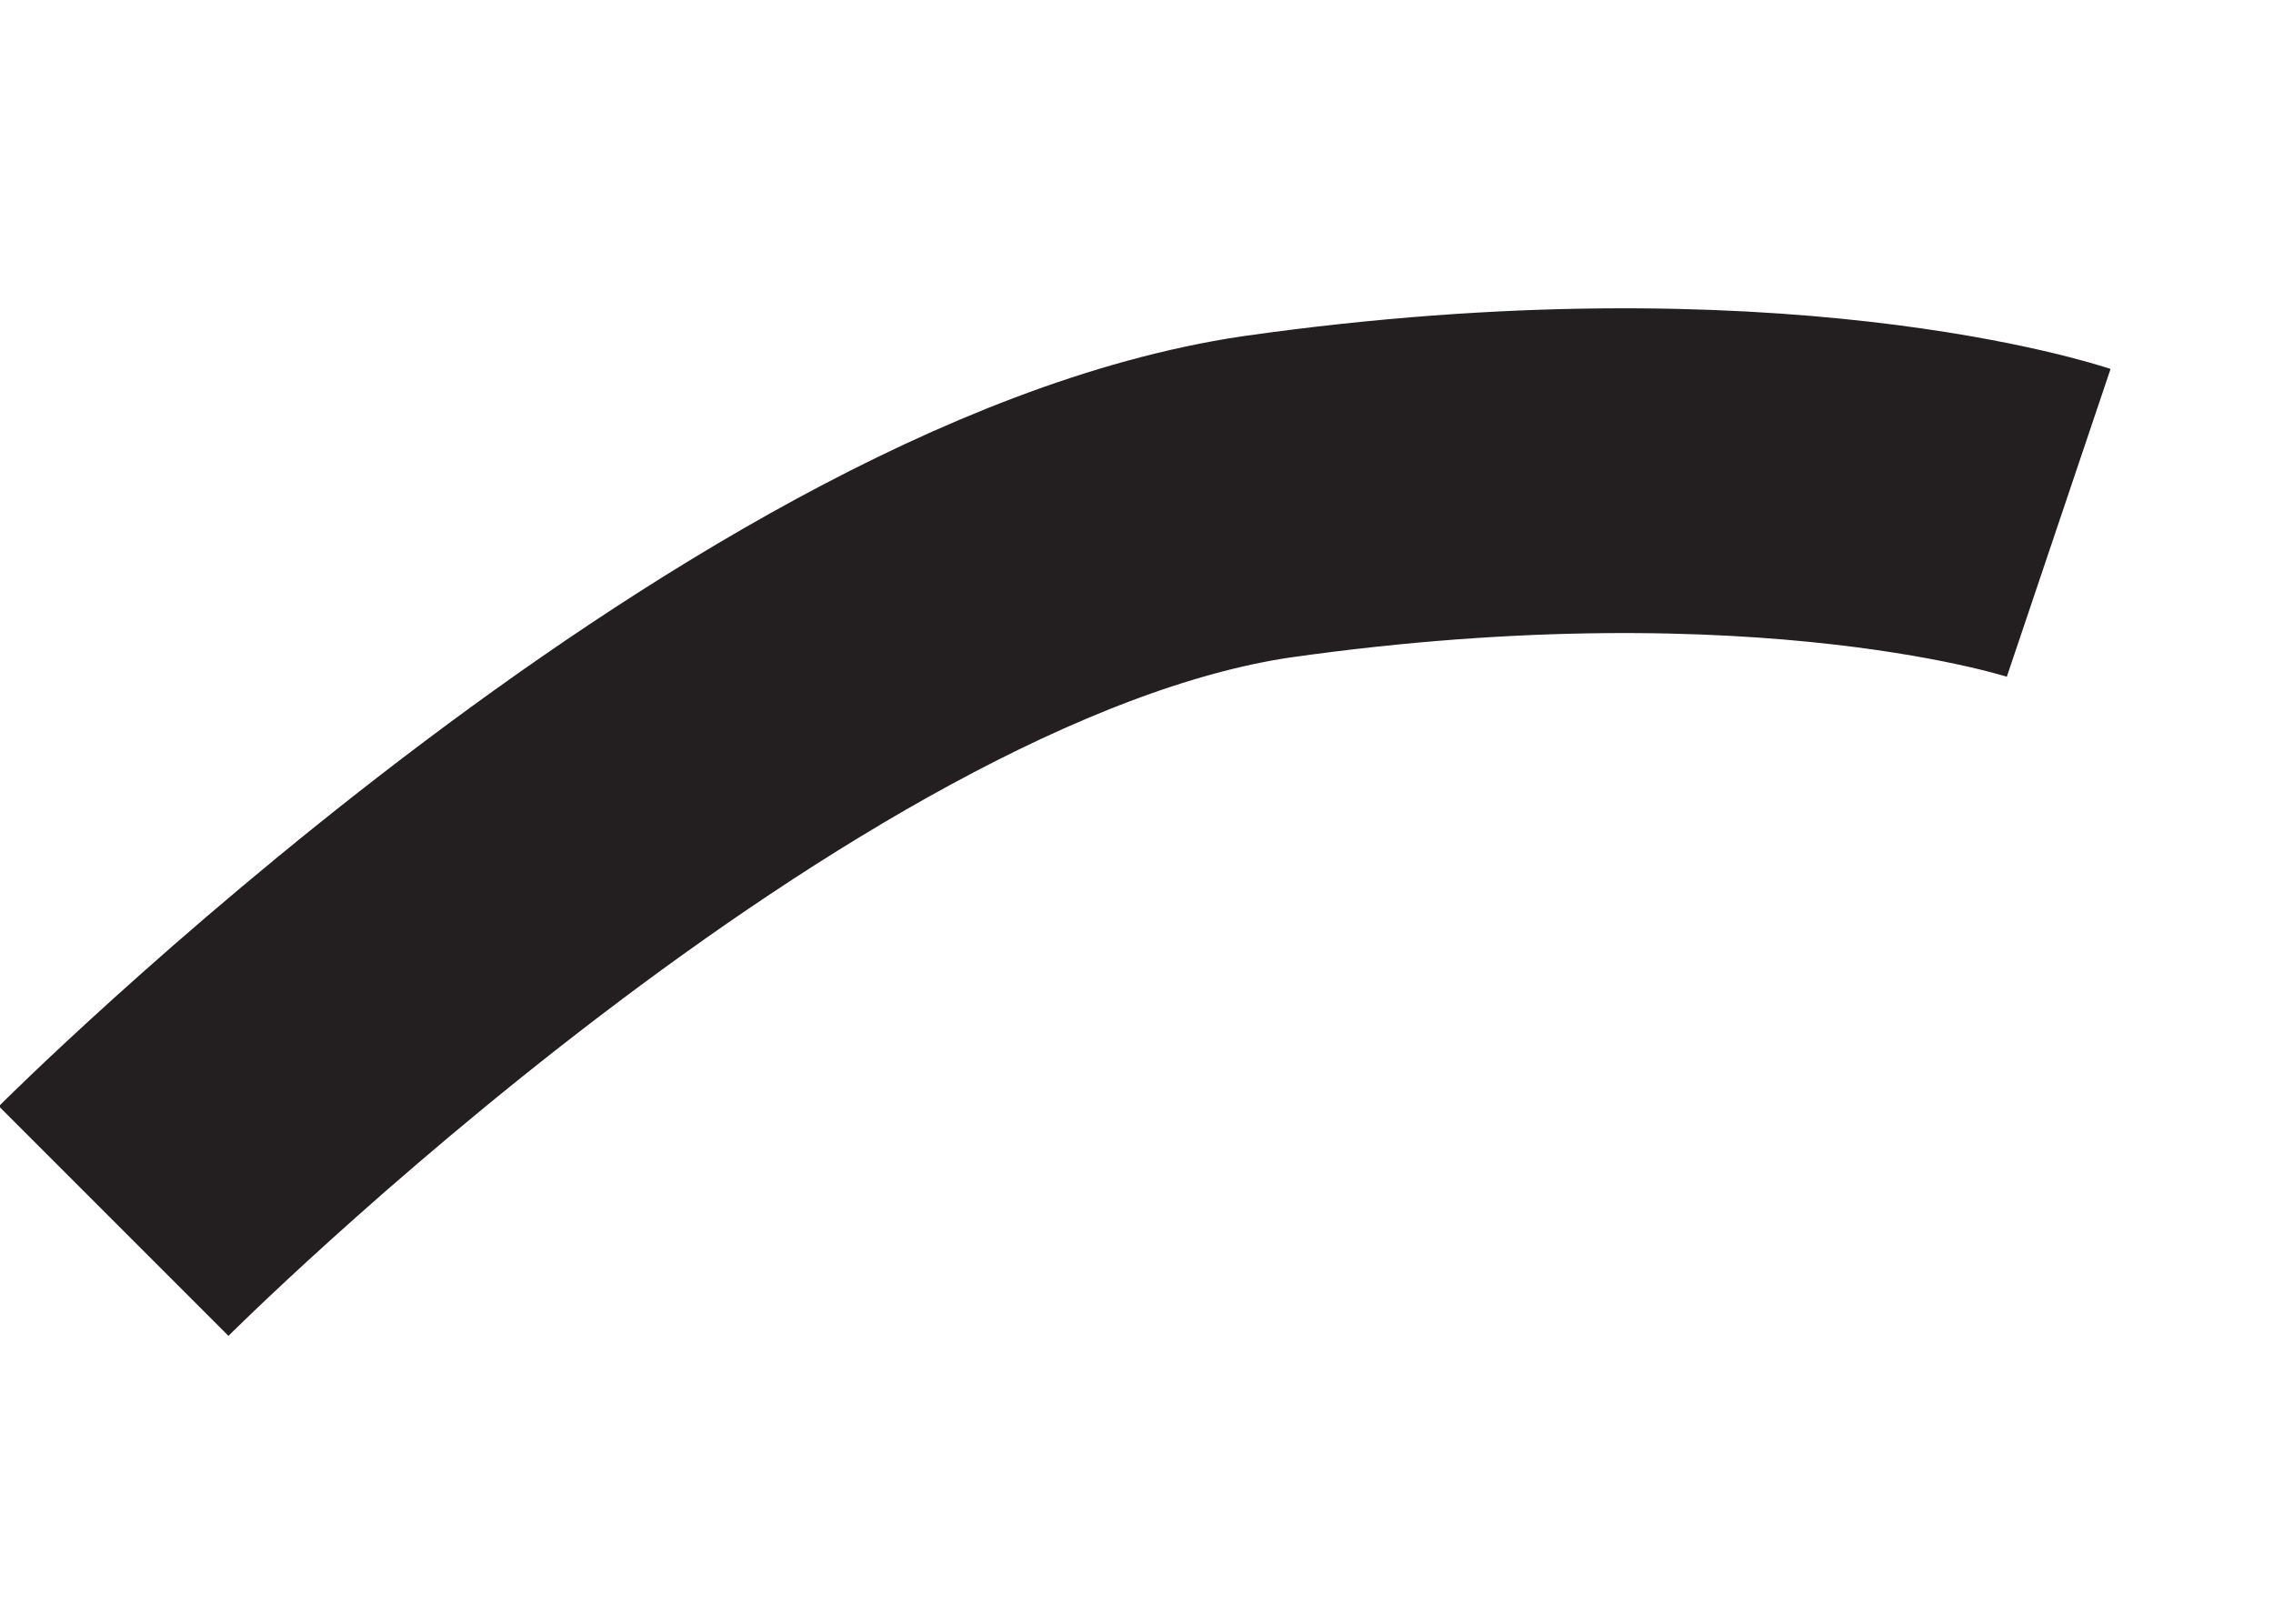
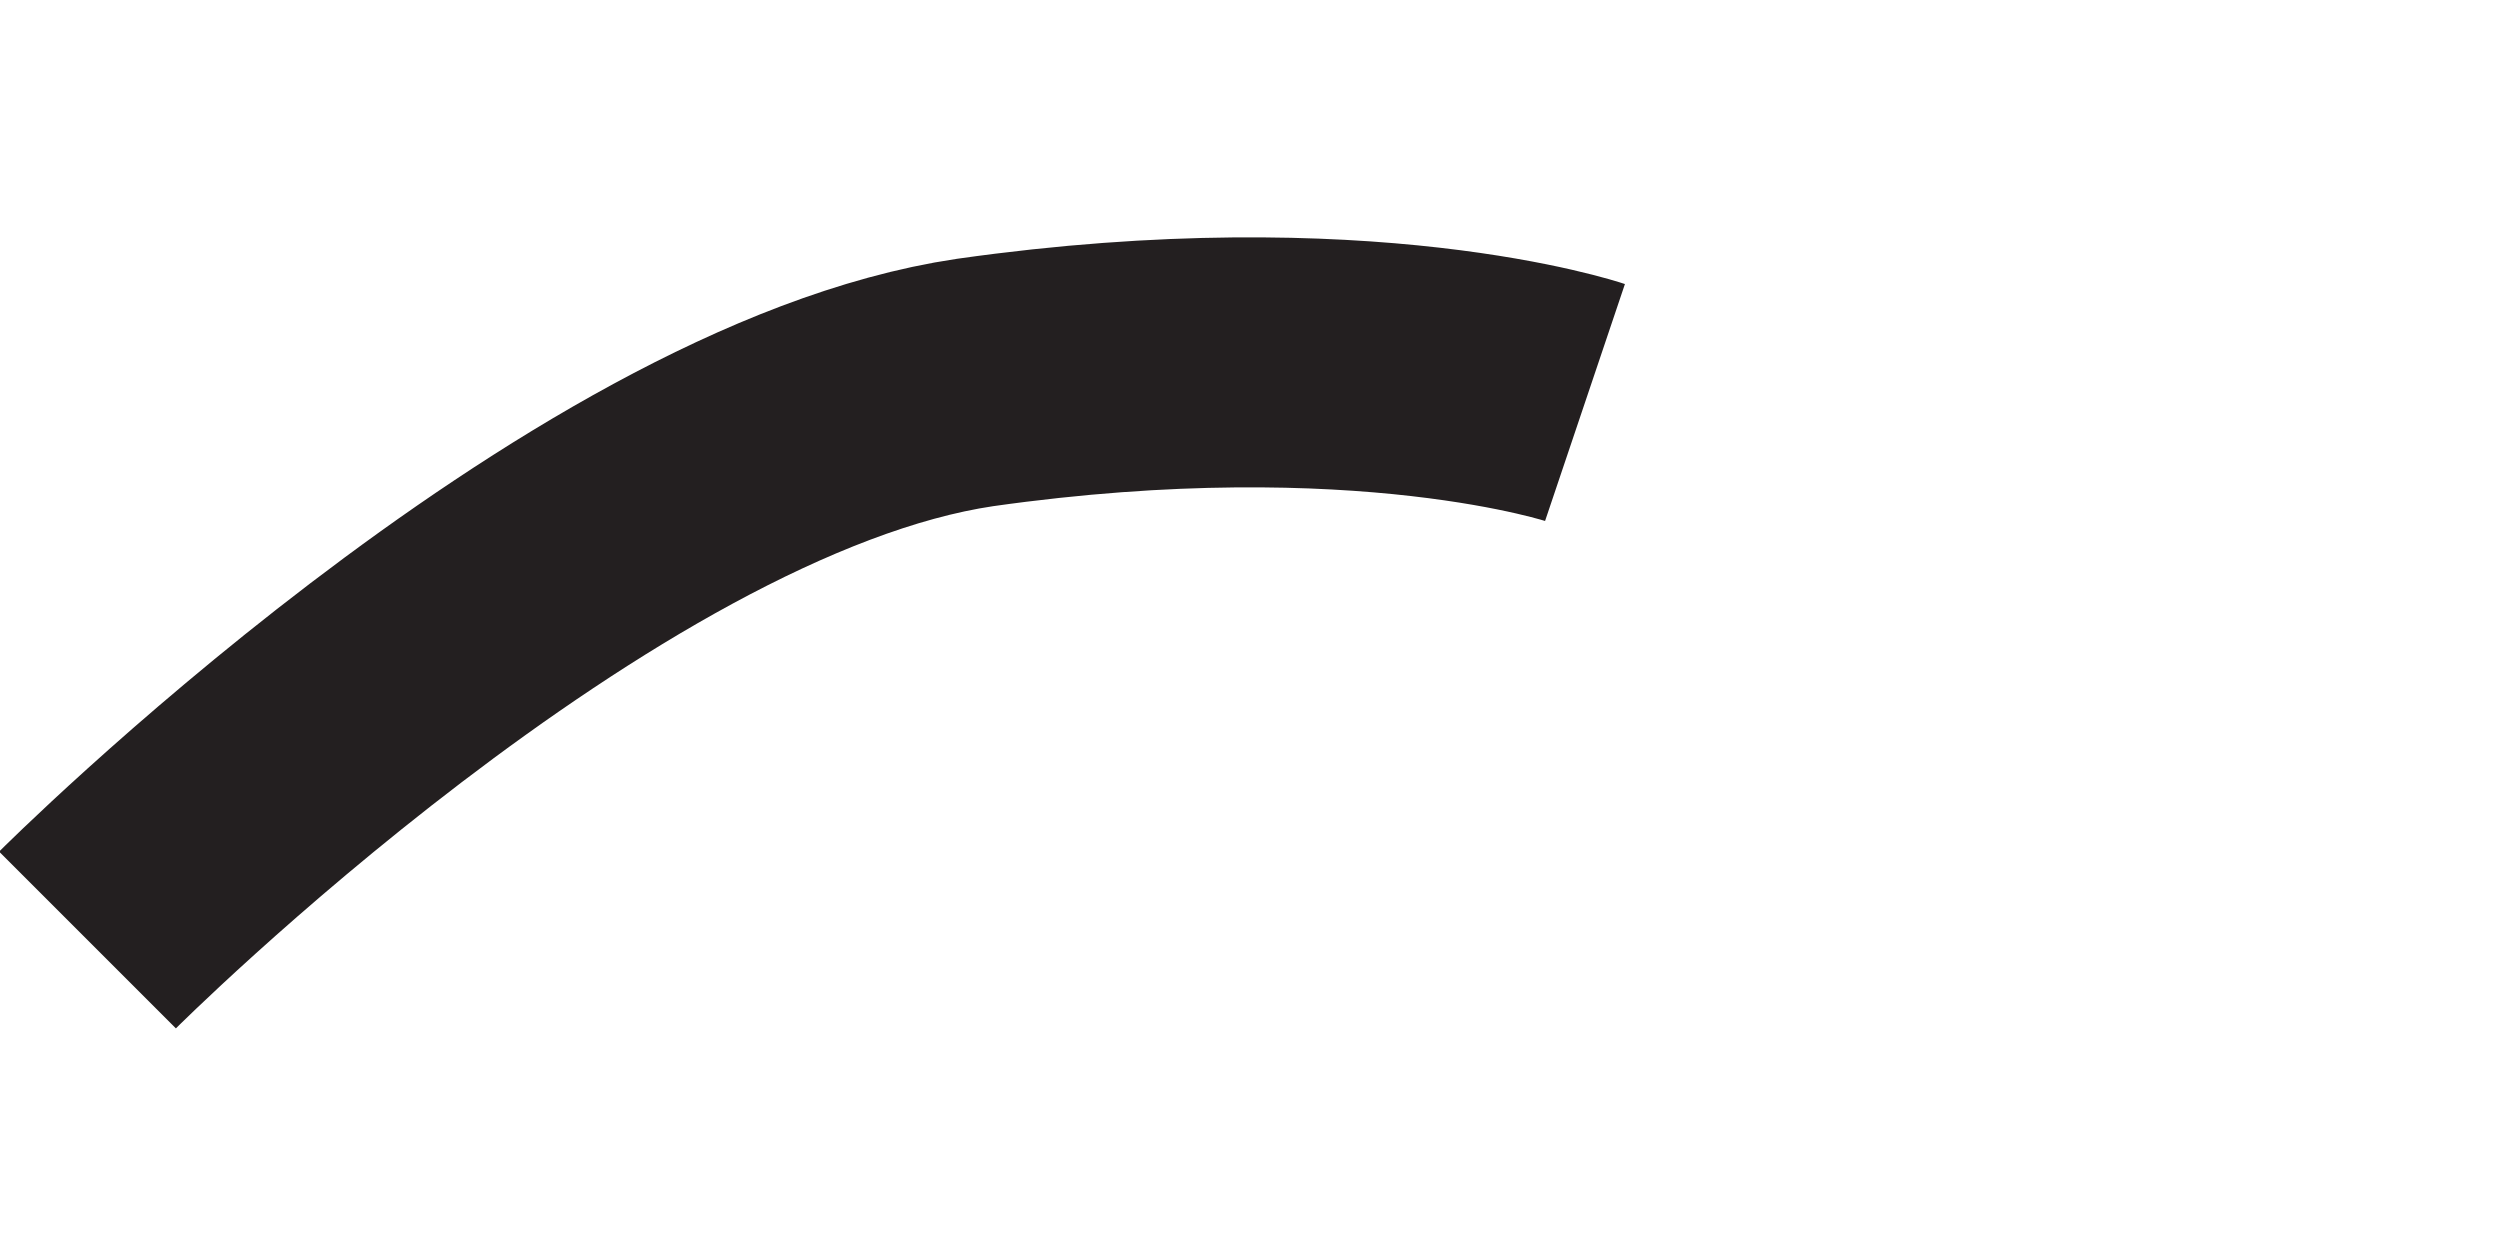
- <svg xmlns="http://www.w3.org/2000/svg" width="7" height="5" viewBox="0 0 7 5" fill="none">
+ <svg xmlns="http://www.w3.org/2000/svg" width="10" height="5" viewBox="0 0 10 5" fill="none">
  <path d="M0.35 1.24C0.35 1.24 2.35 3.24 3.9 3.47C5.45 3.69 6.34 3.39 6.34 3.39" stroke="#231F20" stroke-miterlimit="10" transform="translate(0, 2.5) scale(1, -1) translate(0, -2.5)" />
</svg>
